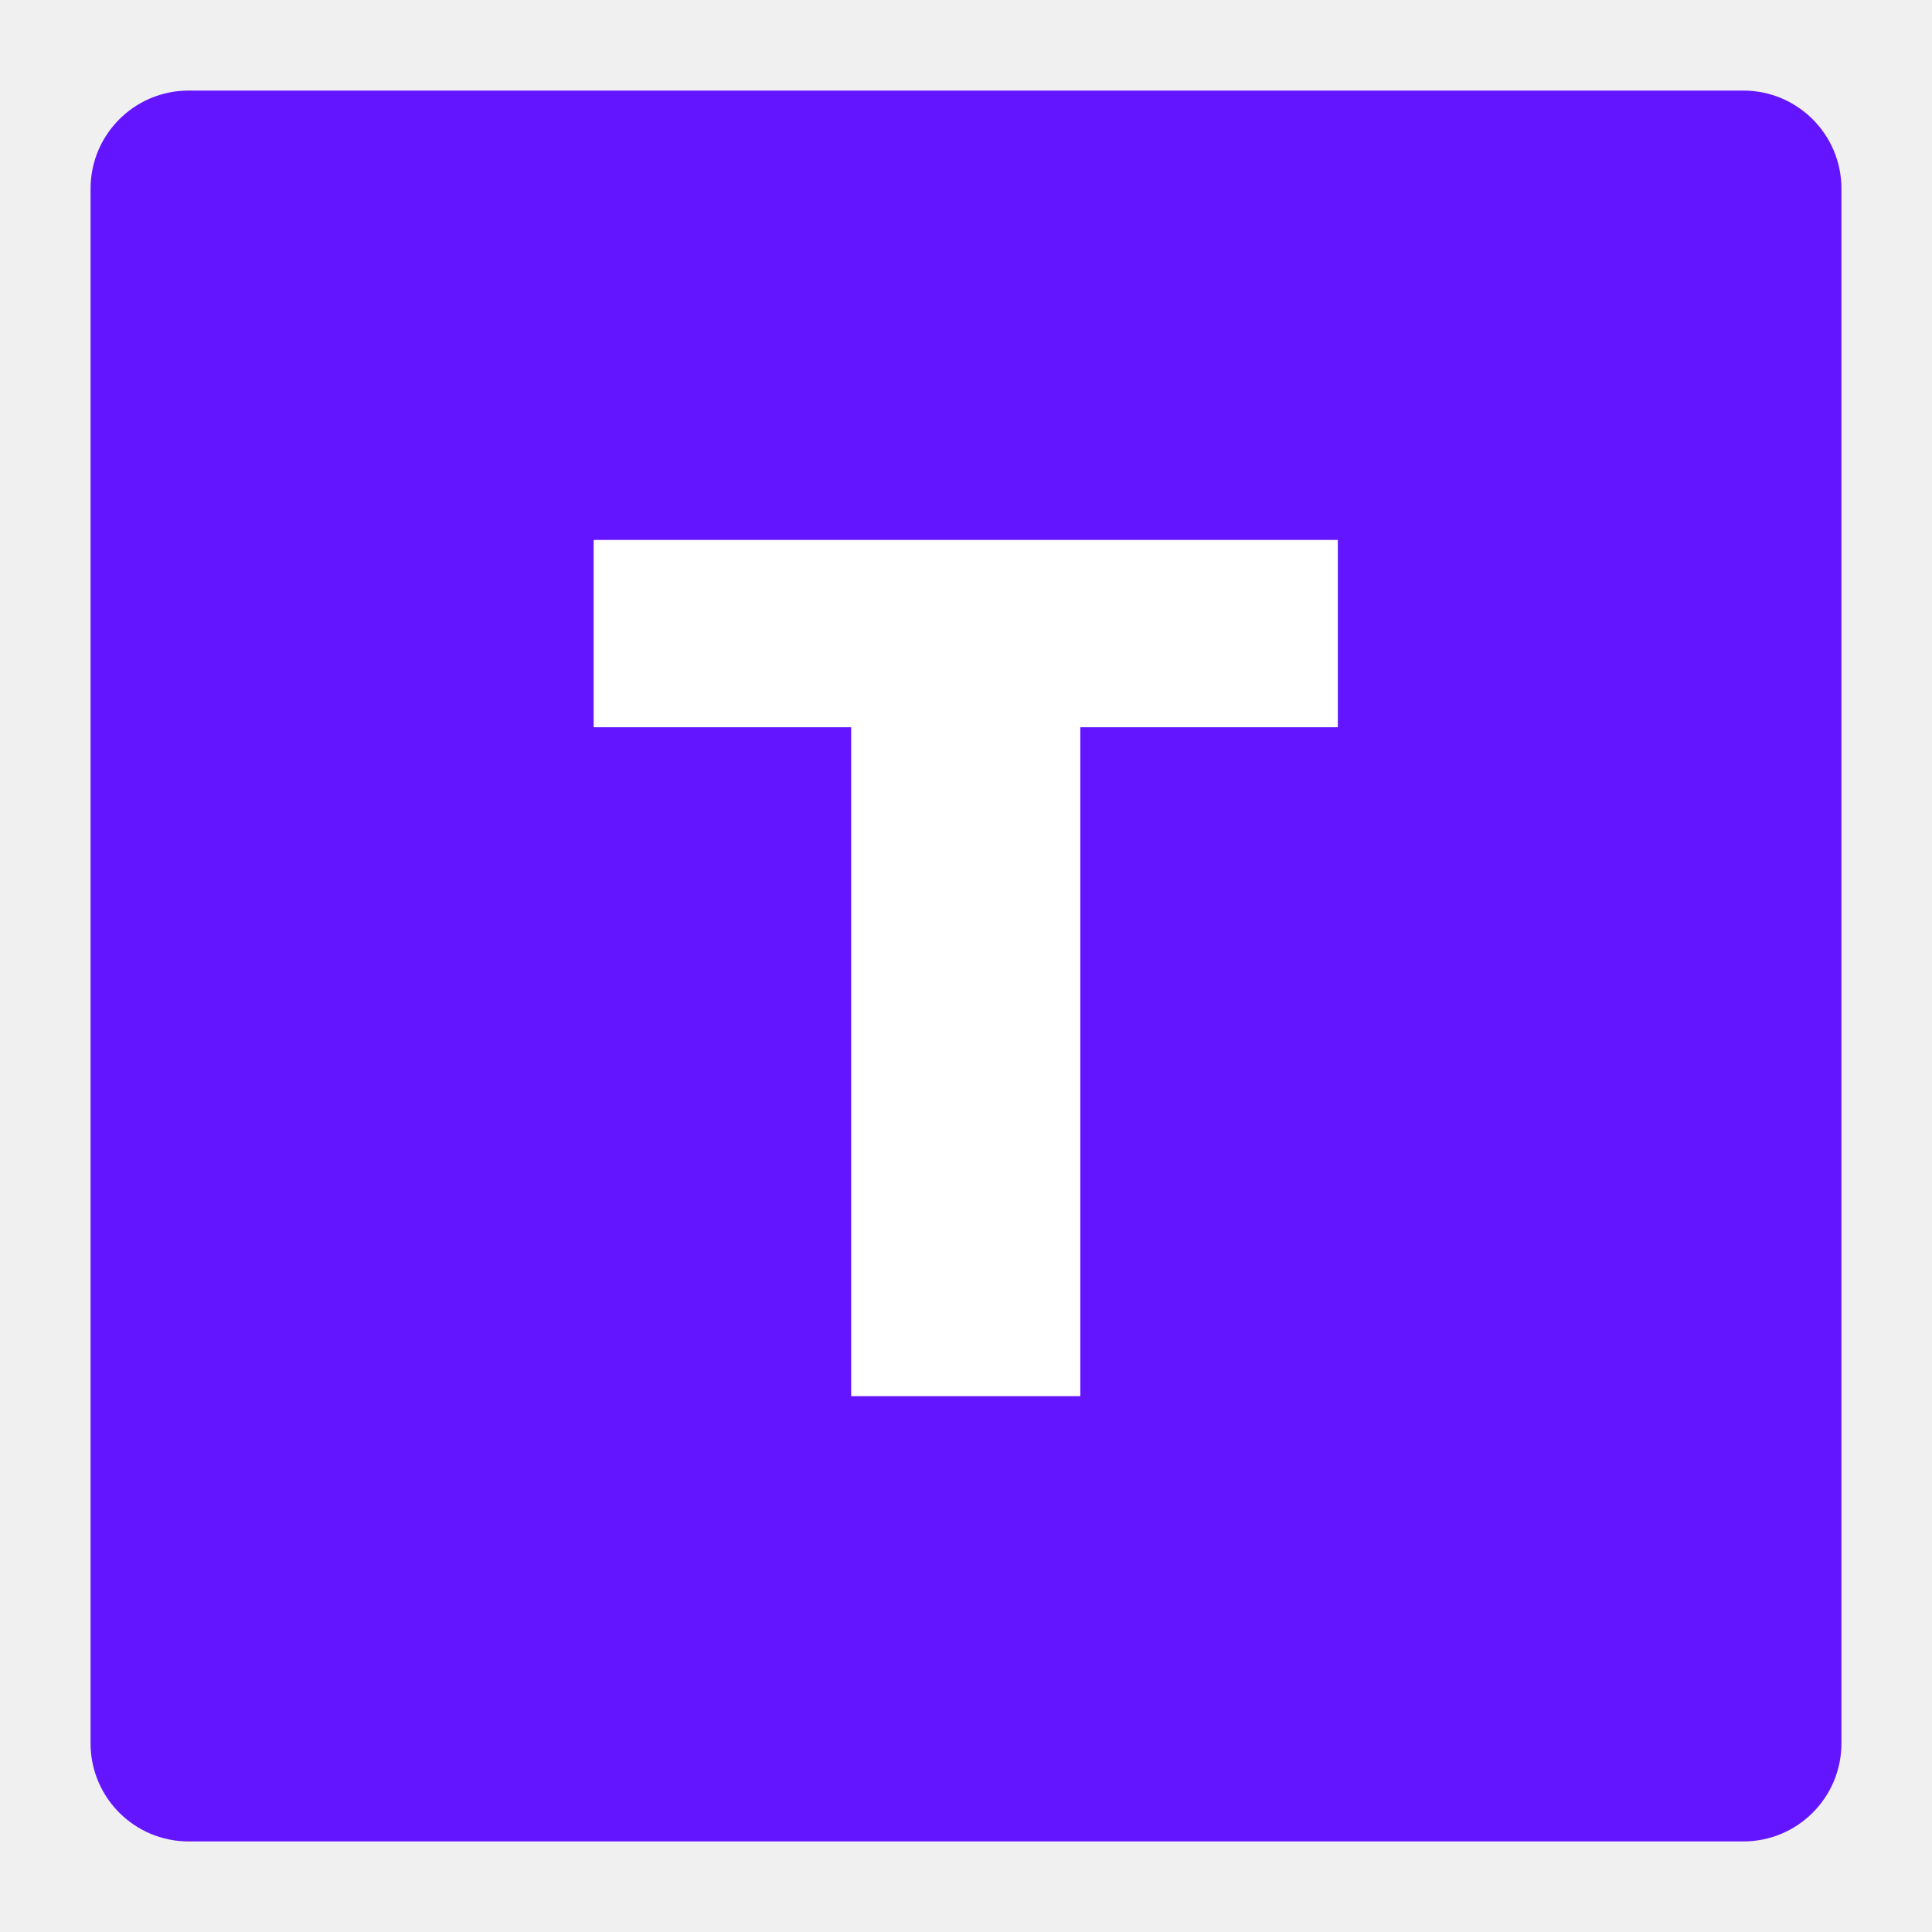
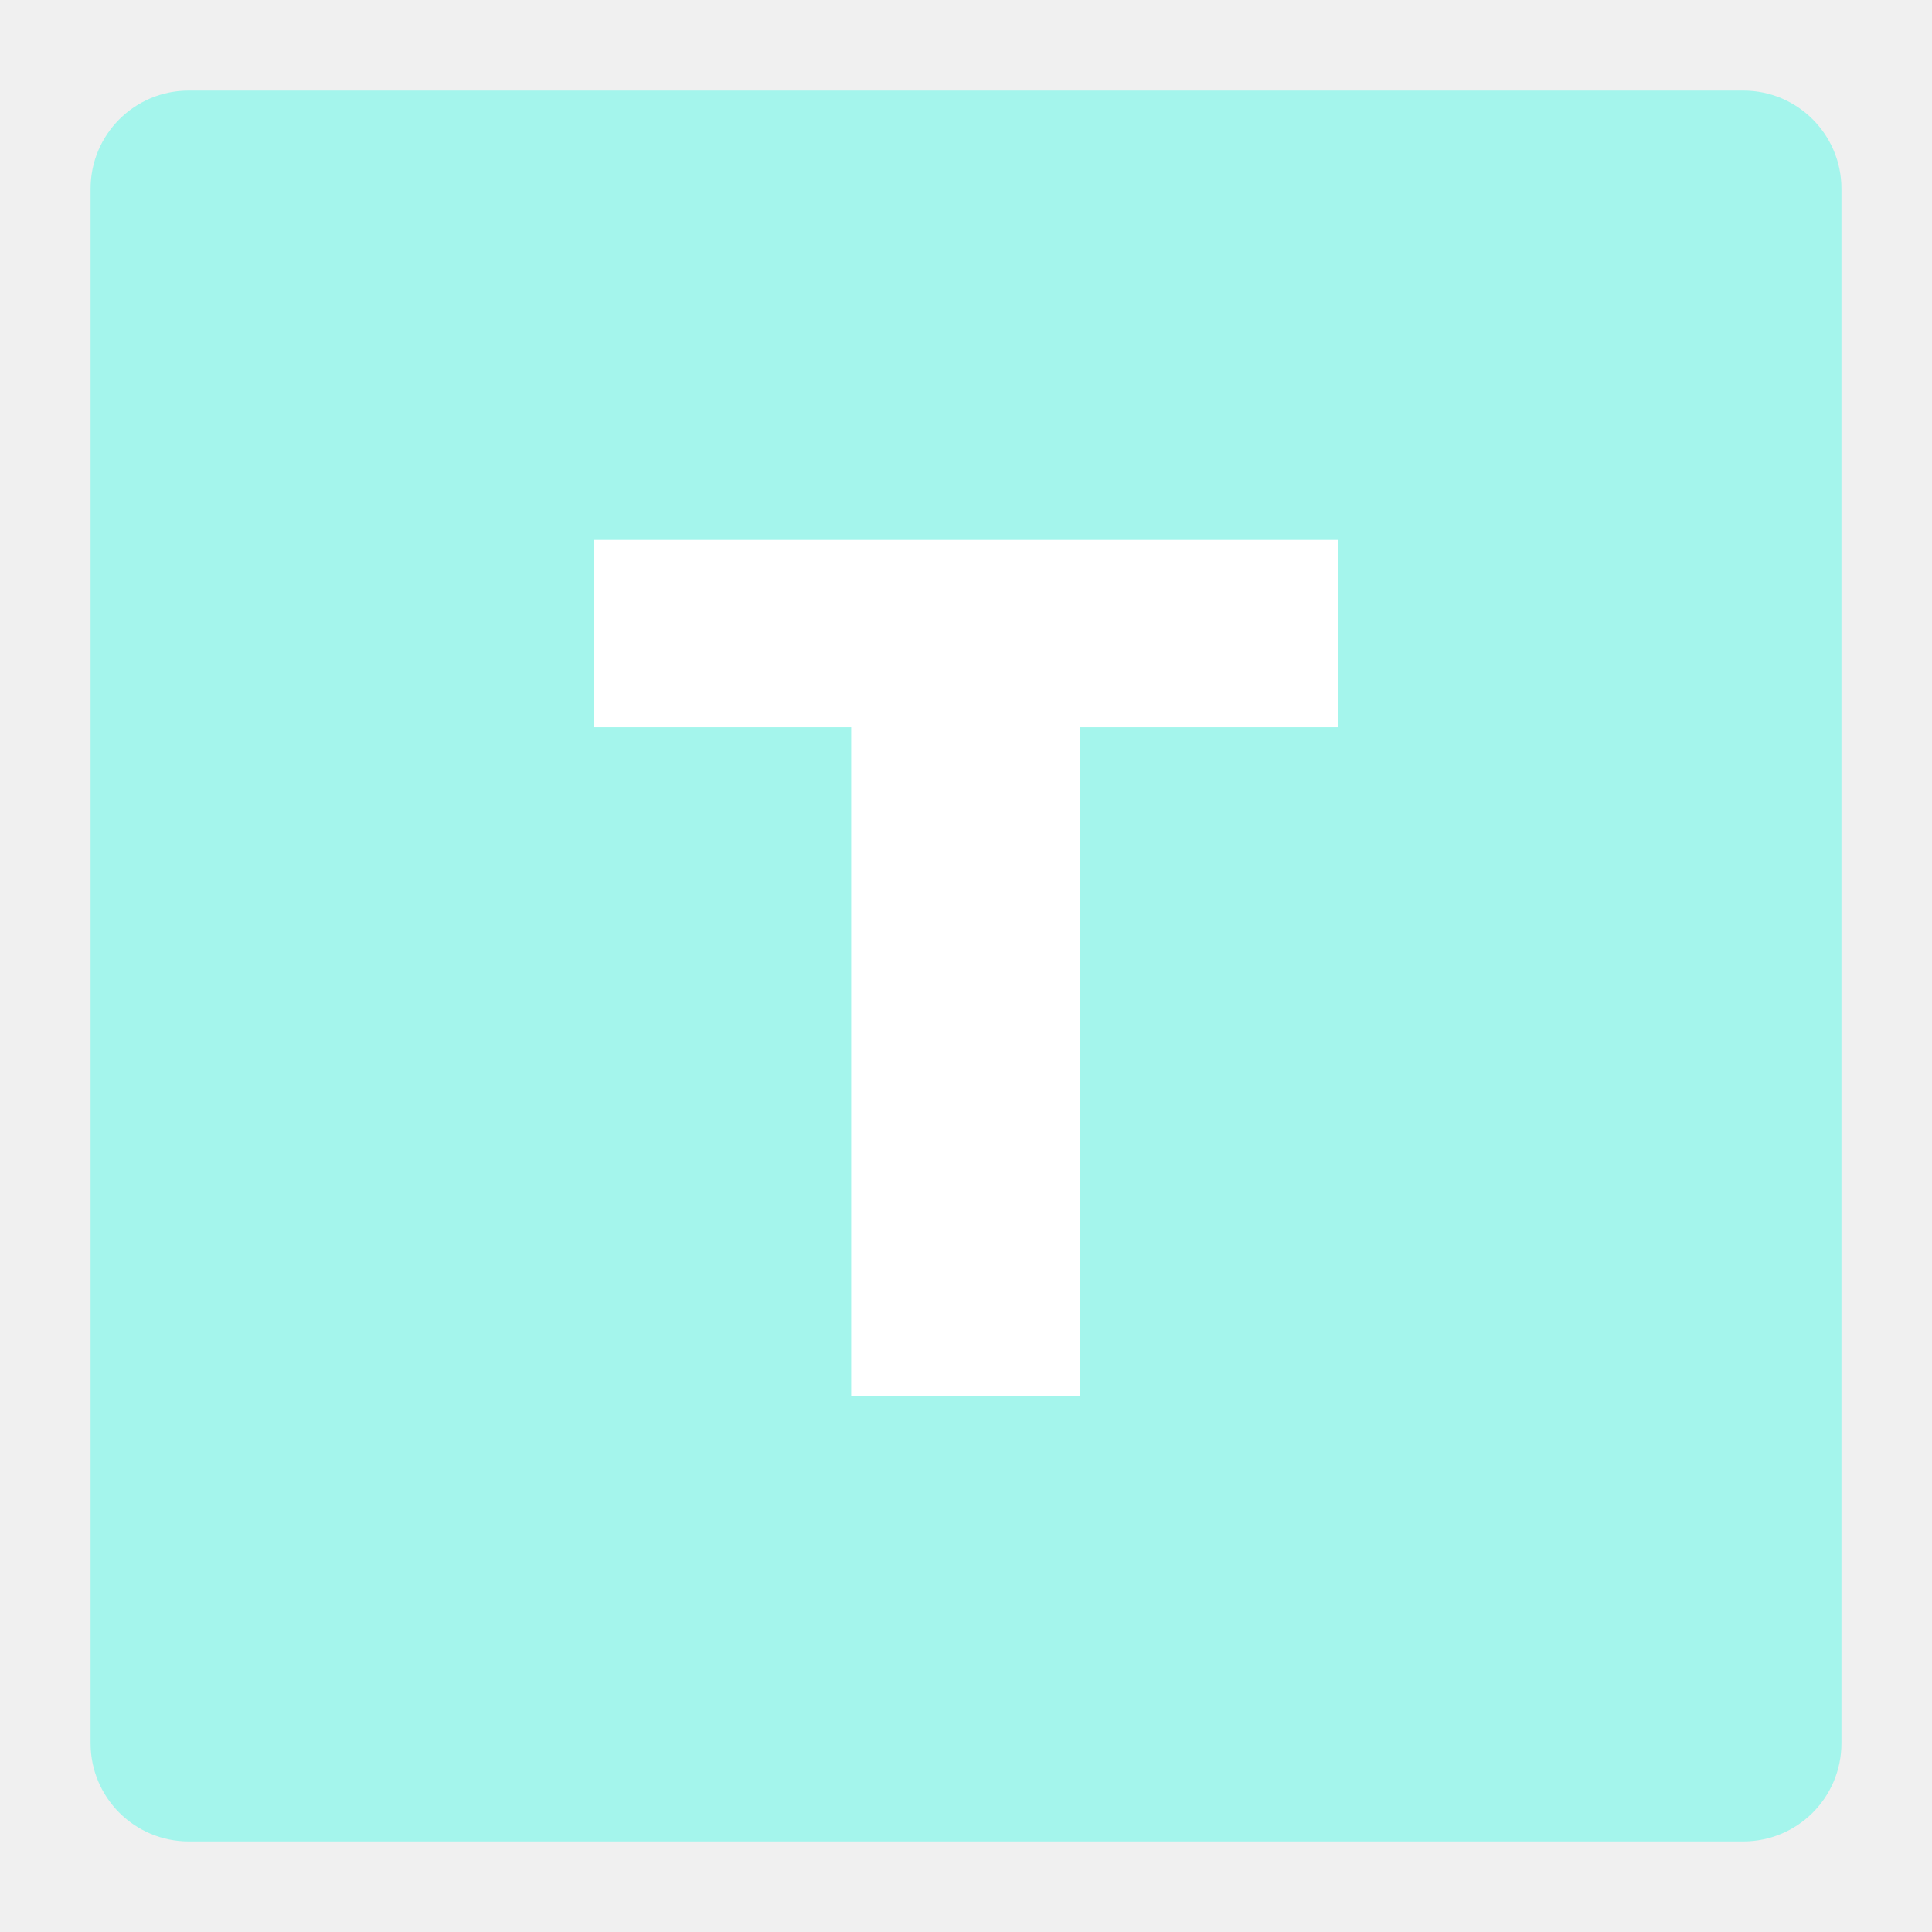
<svg xmlns="http://www.w3.org/2000/svg" width="256" height="256" viewBox="0 0 256 256" fill="none">
-   <rect x="12" y="12" width="232" height="232" rx="13" fill="#6415FF" />
+   <rect x="12" y="12" width="232" height="232" rx="13" fill="#a4f5ec" />
  <path d="M78.661 96.364H112.786V185H143.144V96.364H177.269V71.546H78.661V96.364Z" fill="white" />
</svg>
